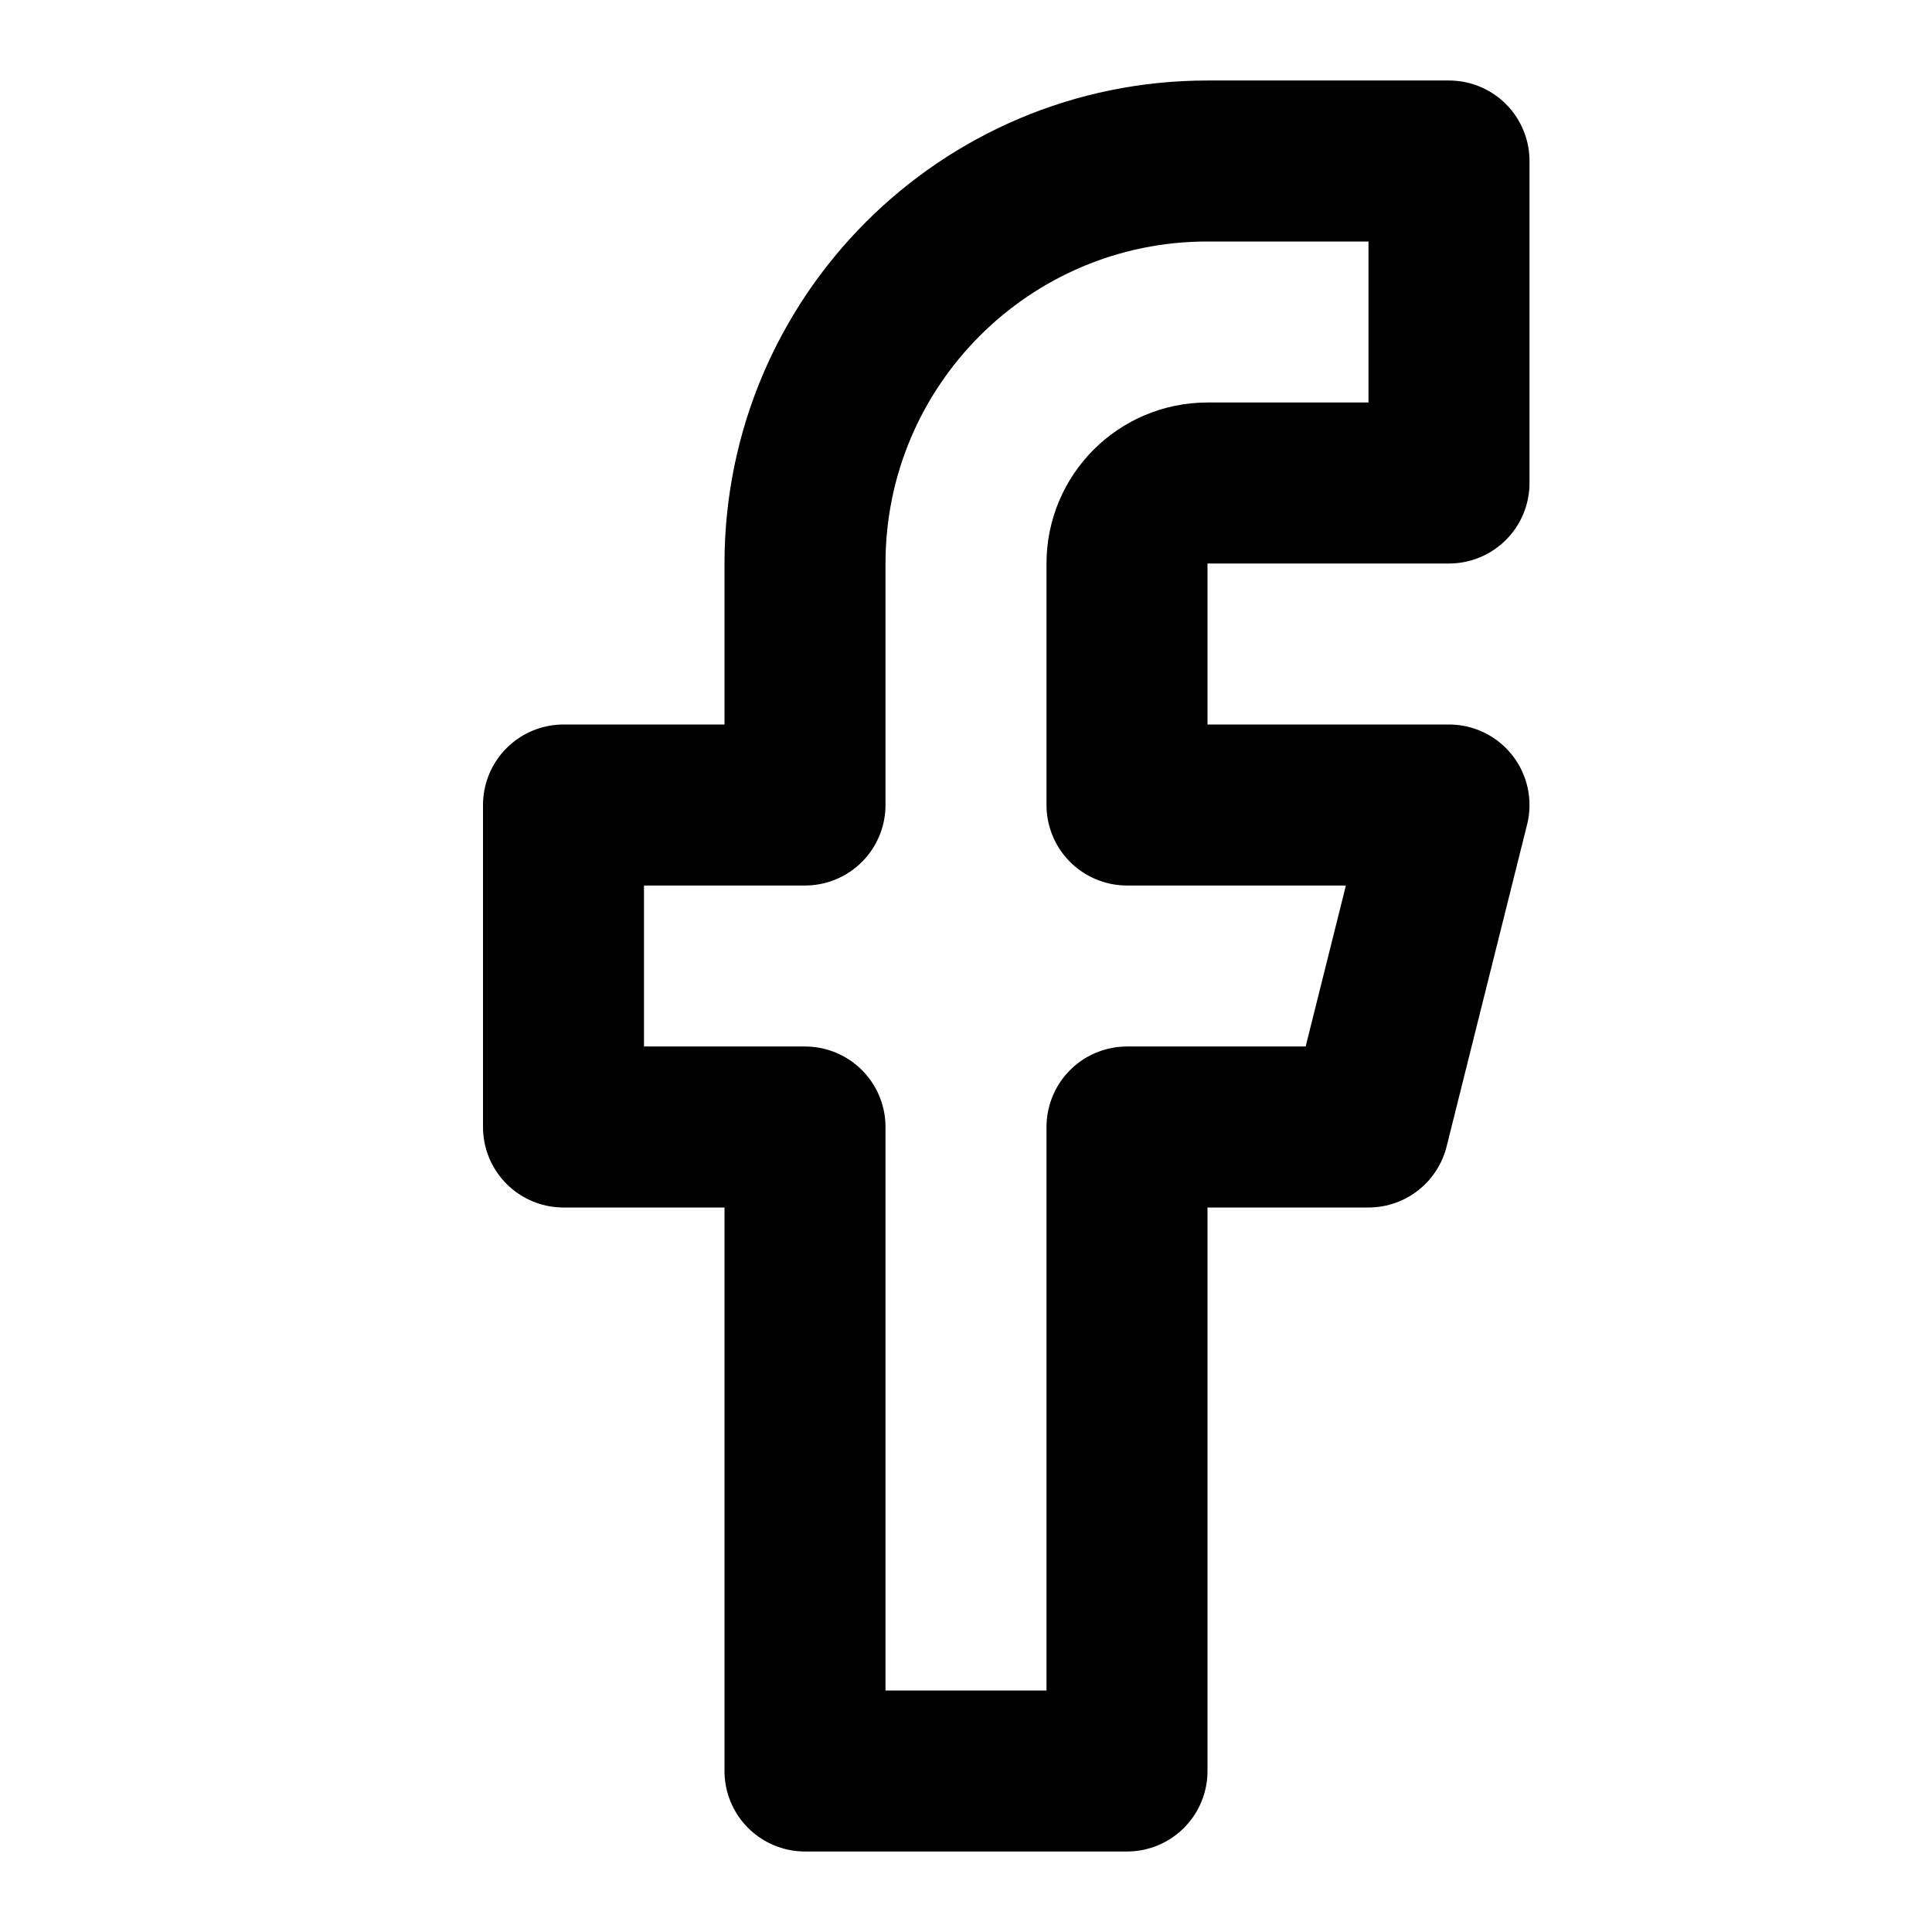
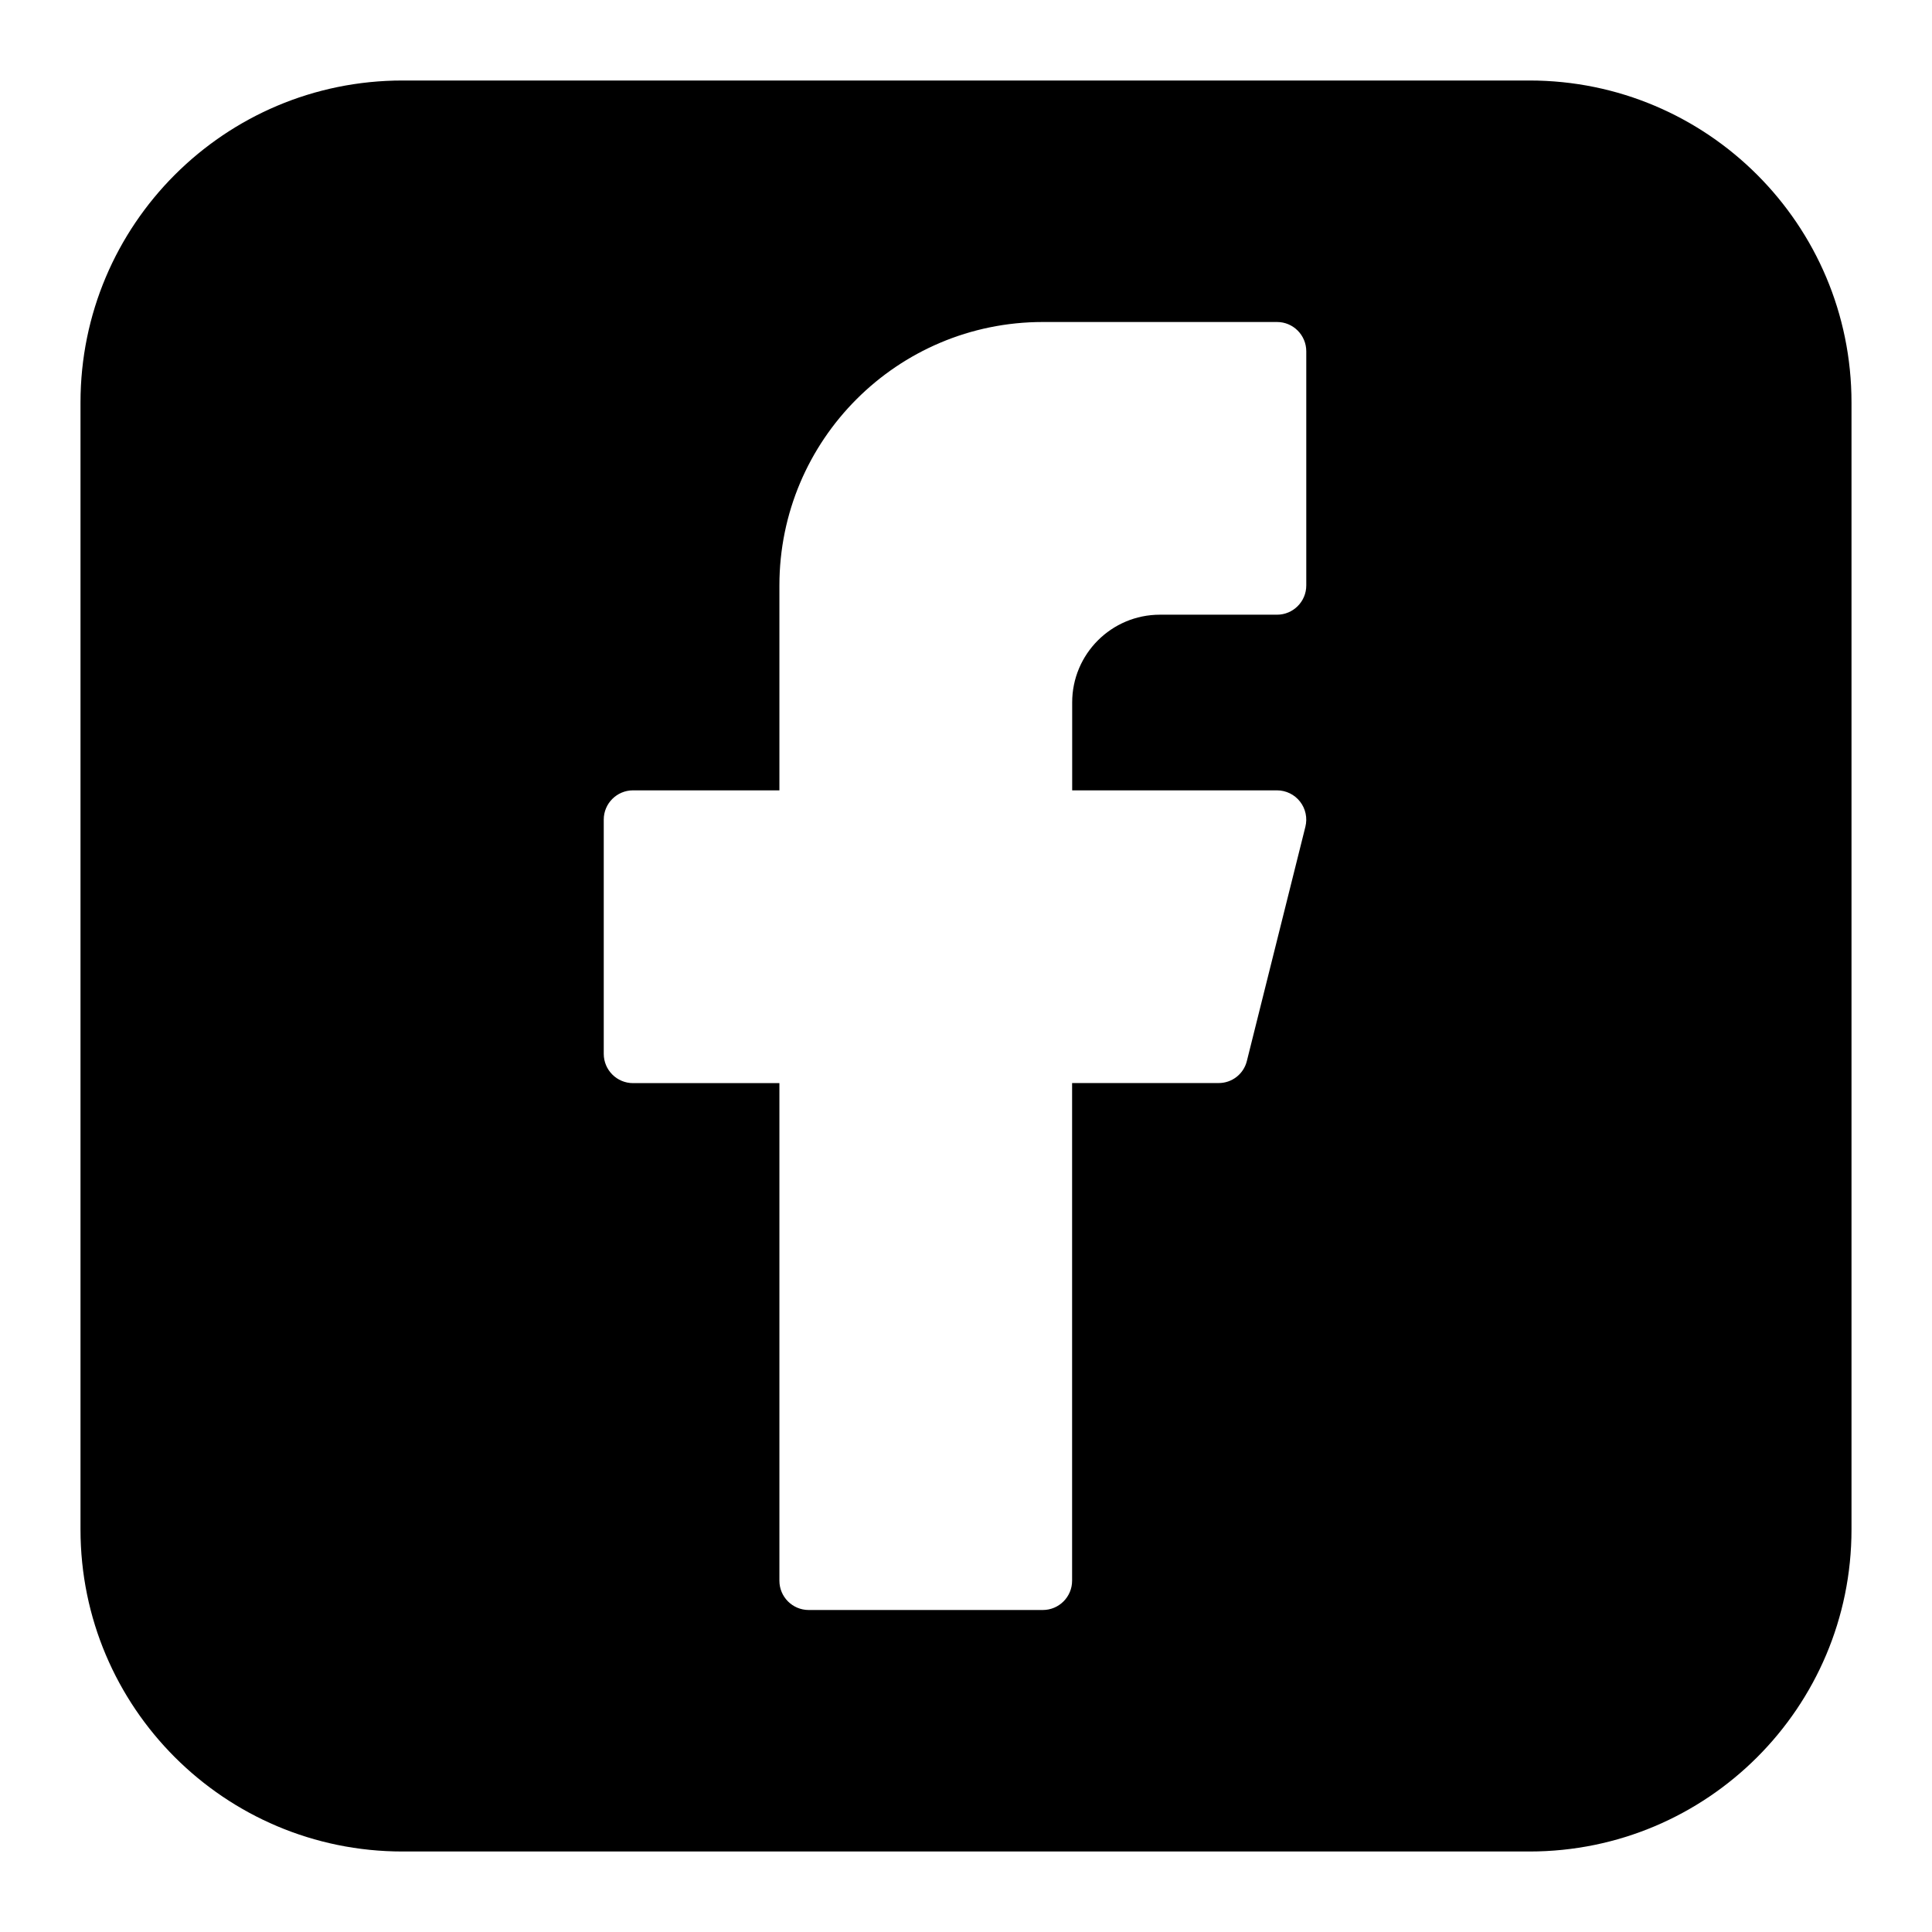
- <svg xmlns="http://www.w3.org/2000/svg" width="24" height="24" viewBox="0 0 24 24" fill="none" stroke="currentColor" stroke-width="2" stroke-linecap="round" stroke-linejoin="round" class="lucide lucide-facebook-icon lucide-facebook">
-   <path d="M18 2h-3a5 5 0 0 0-5 5v3H7v4h3v8h4v-8h3l1-4h-4V7a1 1 0 0 1 1-1h3z" />
+ <svg xmlns="http://www.w3.org/2000/svg" width="24" height="24" viewBox="0 0 24 24">
+   <path fill="currentColor" fill-rule="evenodd" d="M5 1a4 4 0 0 0-4 4v14a4 4 0 0 0 4 4h14a4 4 0 0 0 4-4V5a4 4 0 0 0-4-4zm4.682 6.273A3.273 3.273 0 0 1 12.954 4h2.91c.2 0 .363.163.363.364v2.909c0 .2-.163.363-.363.363h-1.455a1.09 1.09 0 0 0-1.09 1.091v1.091h2.545a.364.364 0 0 1 .352.452l-.727 2.91a.36.36 0 0 1-.353.274h-1.818v6.182a.364.364 0 0 1-.364.364h-2.909a.364.364 0 0 1-.363-.364v-6.181H7.864a.364.364 0 0 1-.364-.364v-2.91c0-.2.163-.363.364-.363h1.818z" clip-rule="evenodd" />
</svg>
